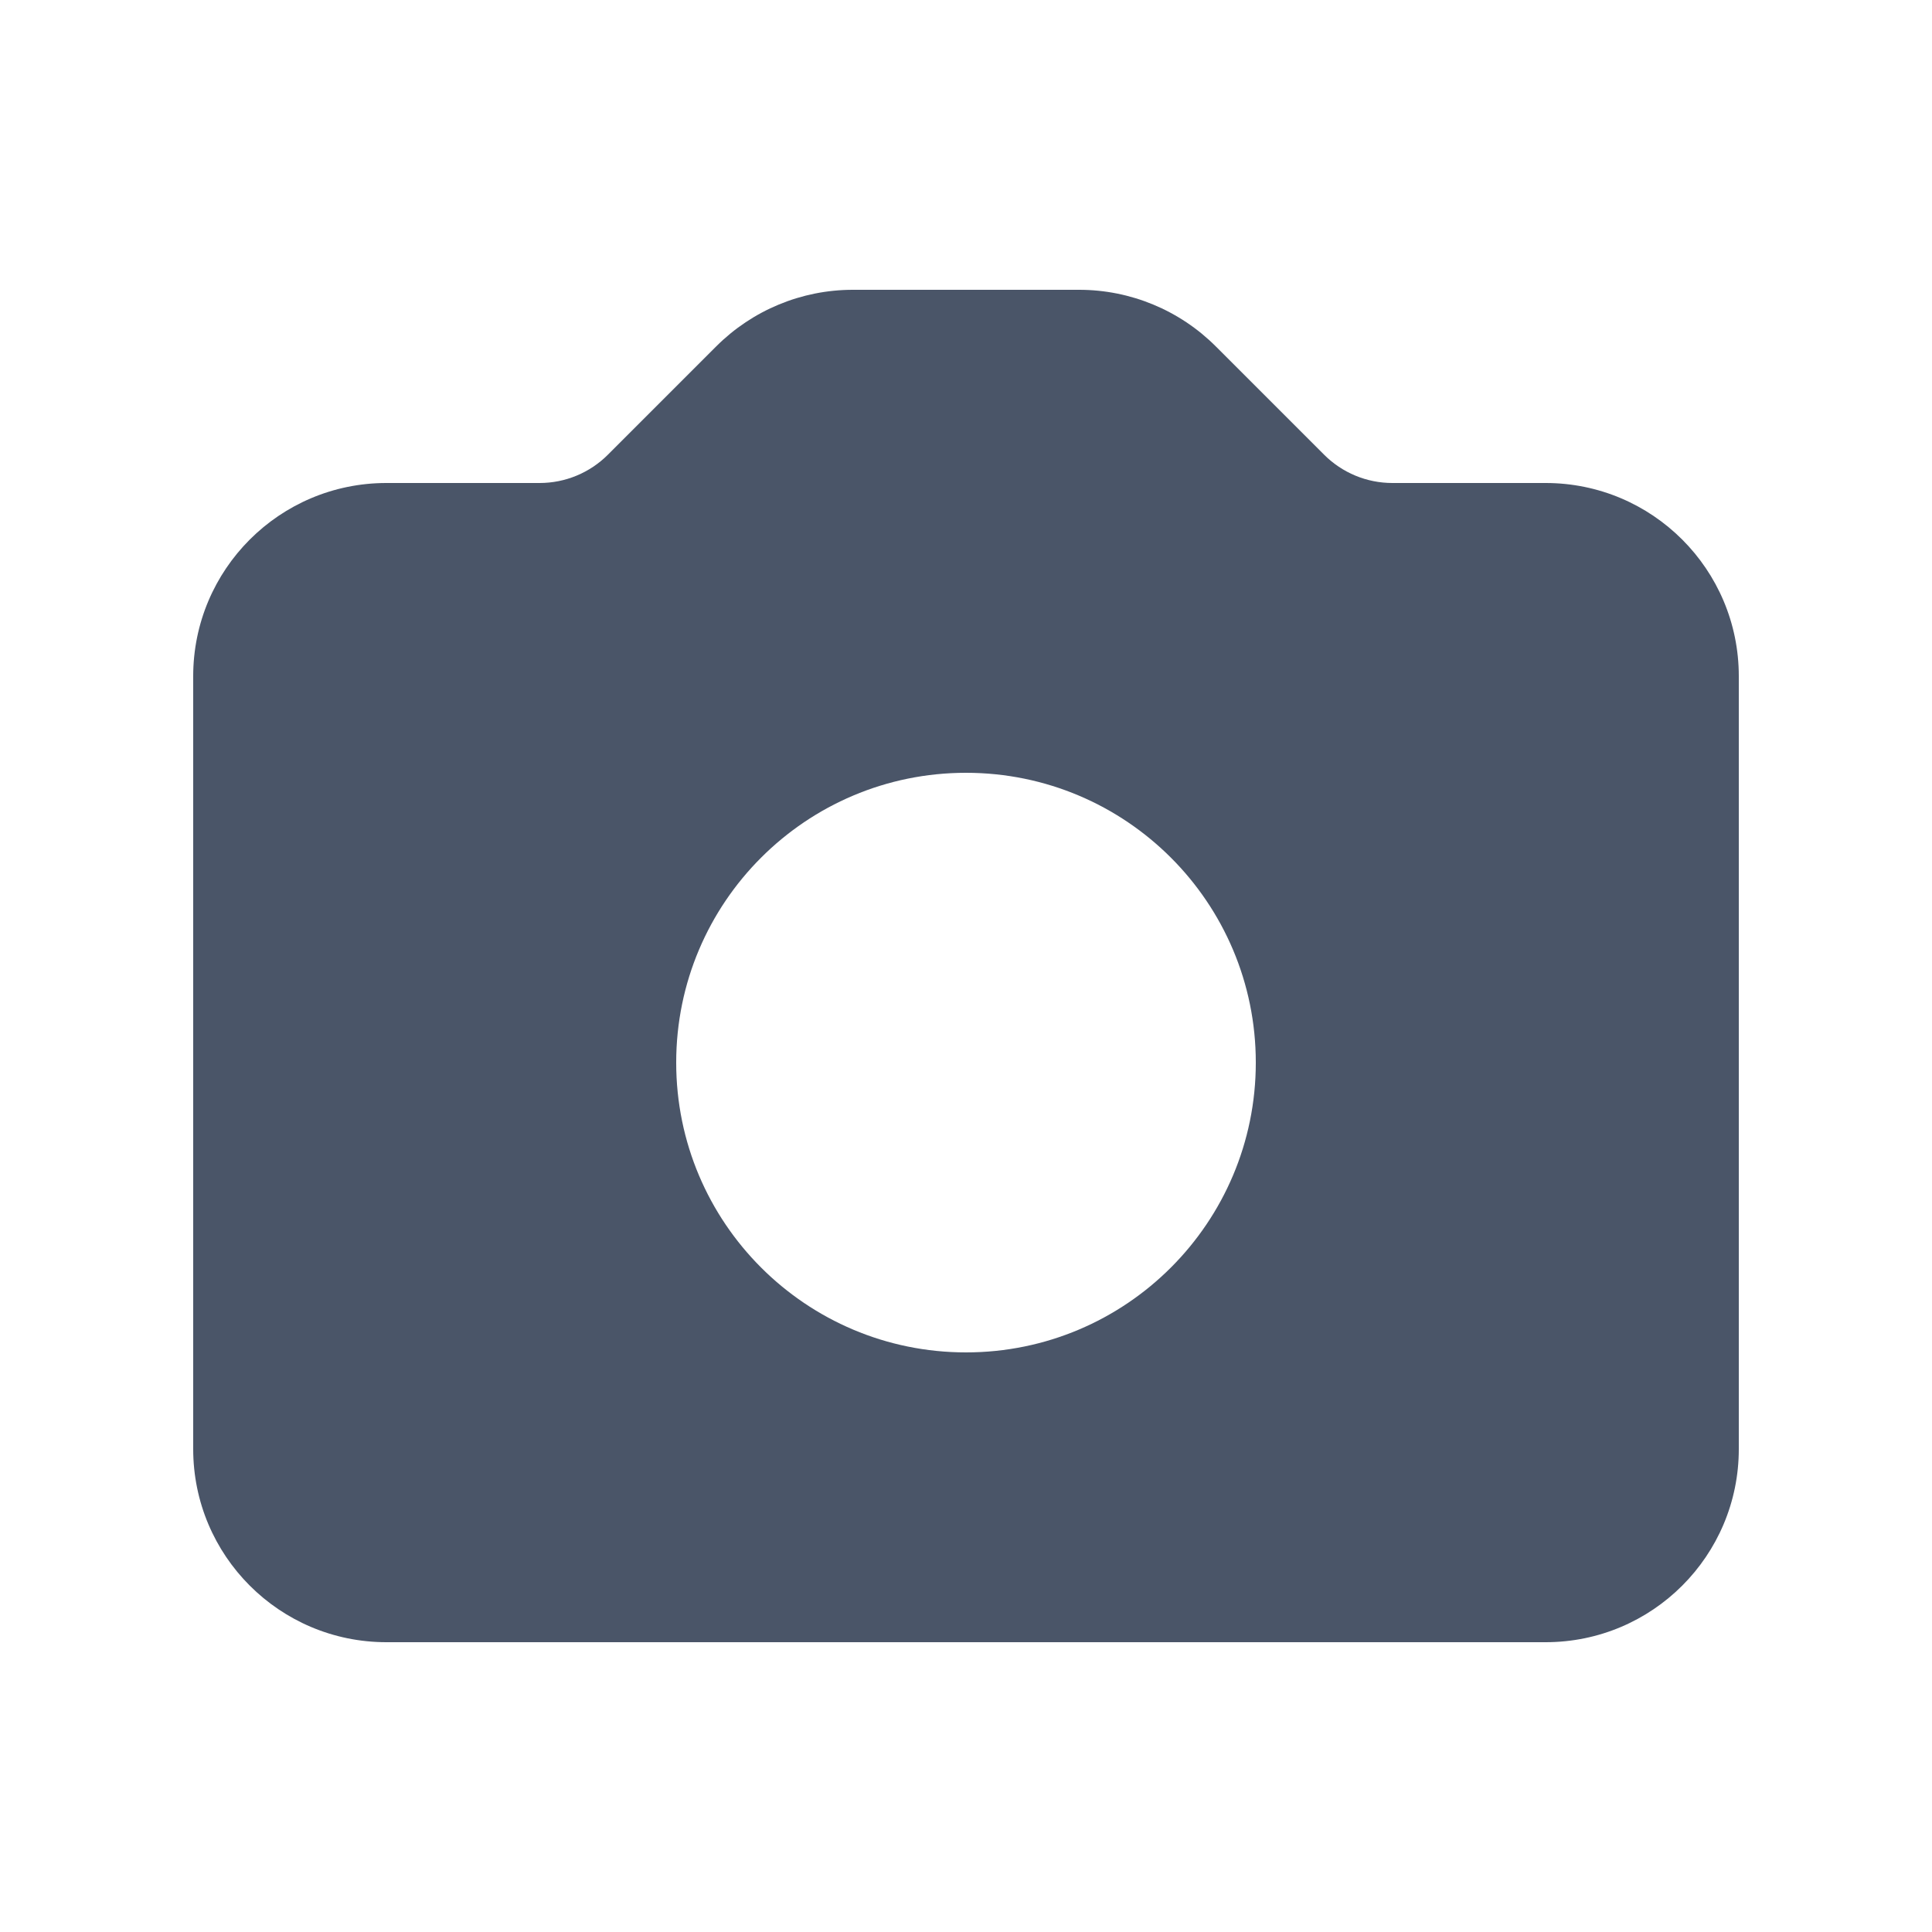
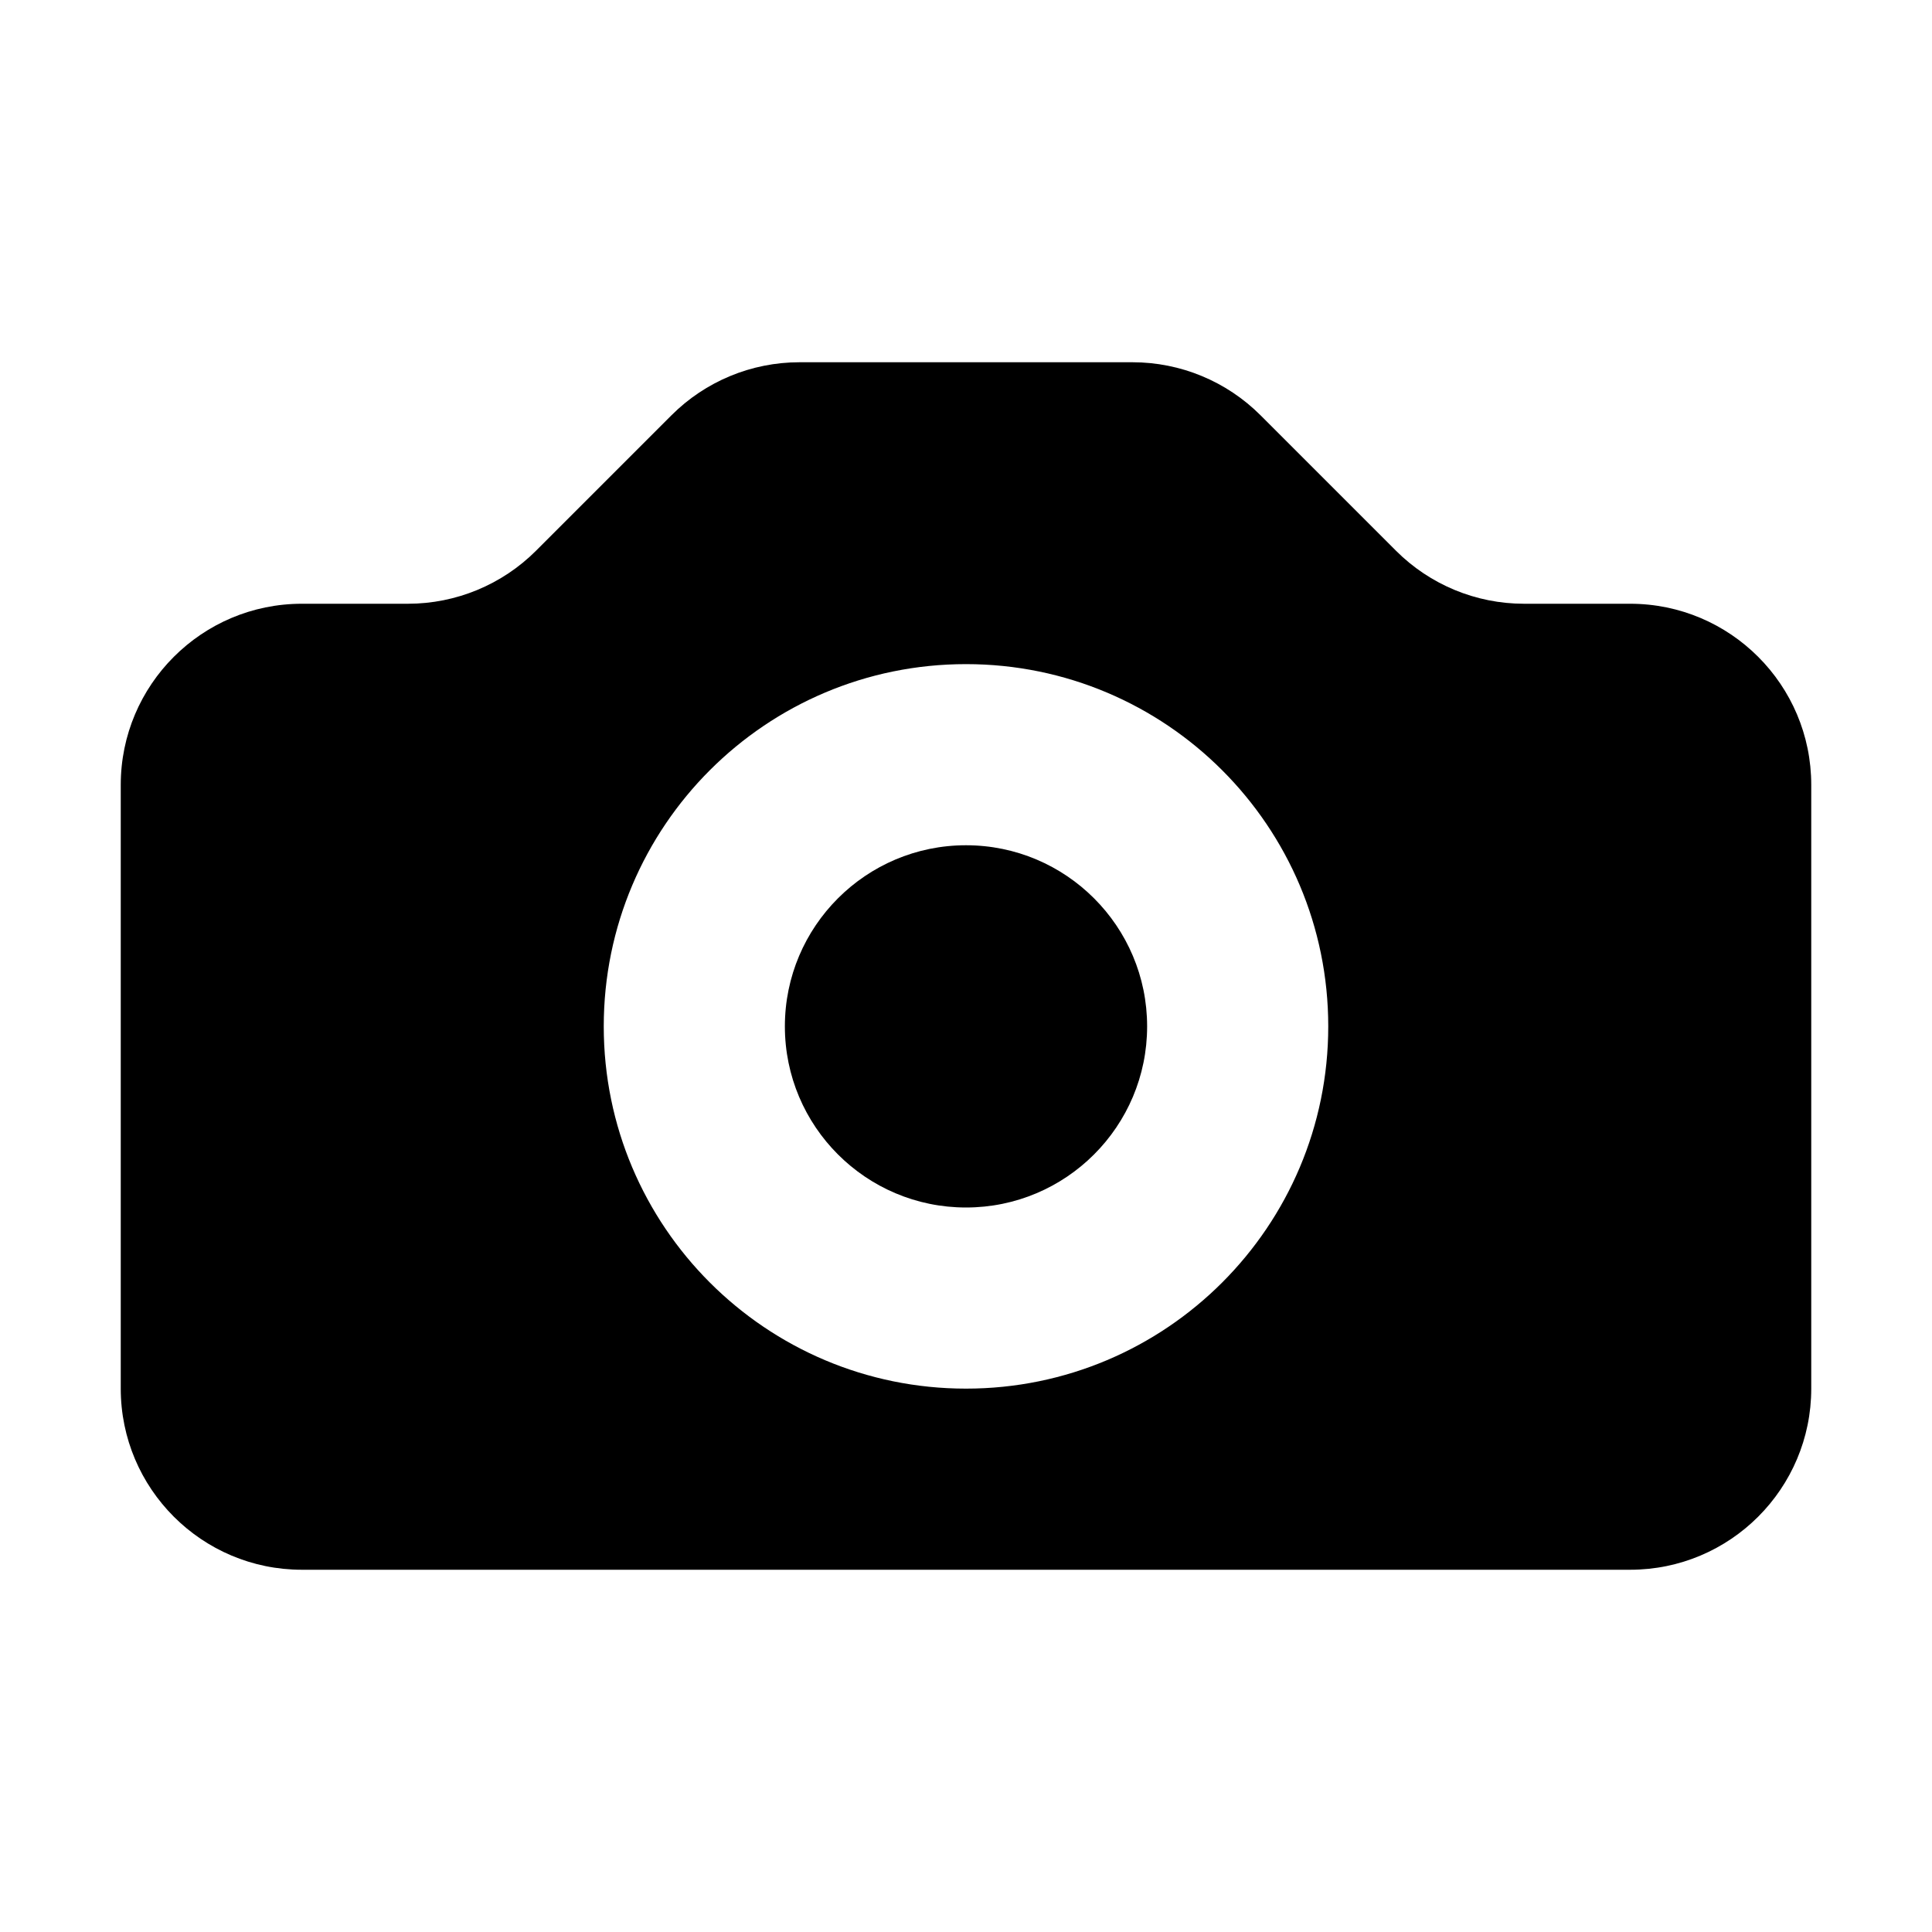
- <svg xmlns="http://www.w3.org/2000/svg" width="20" height="20" viewBox="0 0 20 20" fill="none">
-   <path fill-rule="evenodd" clip-rule="evenodd" d="M4 5C2.895 5 2 5.895 2 7V15C2 16.105 2.895 17 4 17H16C17.105 17 18 16.105 18 15V7C18 5.895 17.105 5 16 5H14.414C14.149 5 13.895 4.895 13.707 4.707L12.586 3.586C12.211 3.211 11.702 3 11.172 3H8.828C8.298 3 7.789 3.211 7.414 3.586L6.293 4.707C6.105 4.895 5.851 5 5.586 5H4ZM10 14C11.657 14 13 12.657 13 11C13 9.343 11.657 8 10 8C8.343 8 7 9.343 7 11C7 12.657 8.343 14 10 14Z" fill="#4A5568" />
+ <svg xmlns="http://www.w3.org/2000/svg" width="16" height="16" viewBox="0 0 16 16" fill="none">
+   <path d="M9.5 8.5C9.5 9.328 8.828 10 8 10C7.172 10 6.5 9.328 6.5 8.5C6.5 7.672 7.172 7 8 7C8.828 7 9.5 7.672 9.5 8.5Z" fill="black" />
+   <path fill-rule="evenodd" clip-rule="evenodd" d="M2.5 5C1.672 5 1 5.672 1 6.5V11.5C1 12.328 1.672 13 2.5 13H13.5C14.328 13 15 12.328 15 11.5V6.5C15 5.672 14.328 5 13.5 5H12.621C12.223 5 11.842 4.842 11.561 4.561L10.439 3.439C10.158 3.158 9.777 3 9.379 3H6.621C6.223 3 5.842 3.158 5.561 3.439L4.439 4.561C4.158 4.842 3.776 5 3.379 5H2.5ZM11 8.5C11 10.157 9.657 11.5 8 11.5C6.343 11.5 5 10.157 5 8.5C5 6.843 6.343 5.5 8 5.5C9.657 5.5 11 6.843 11 8.5Z" fill="black" />
</svg>
